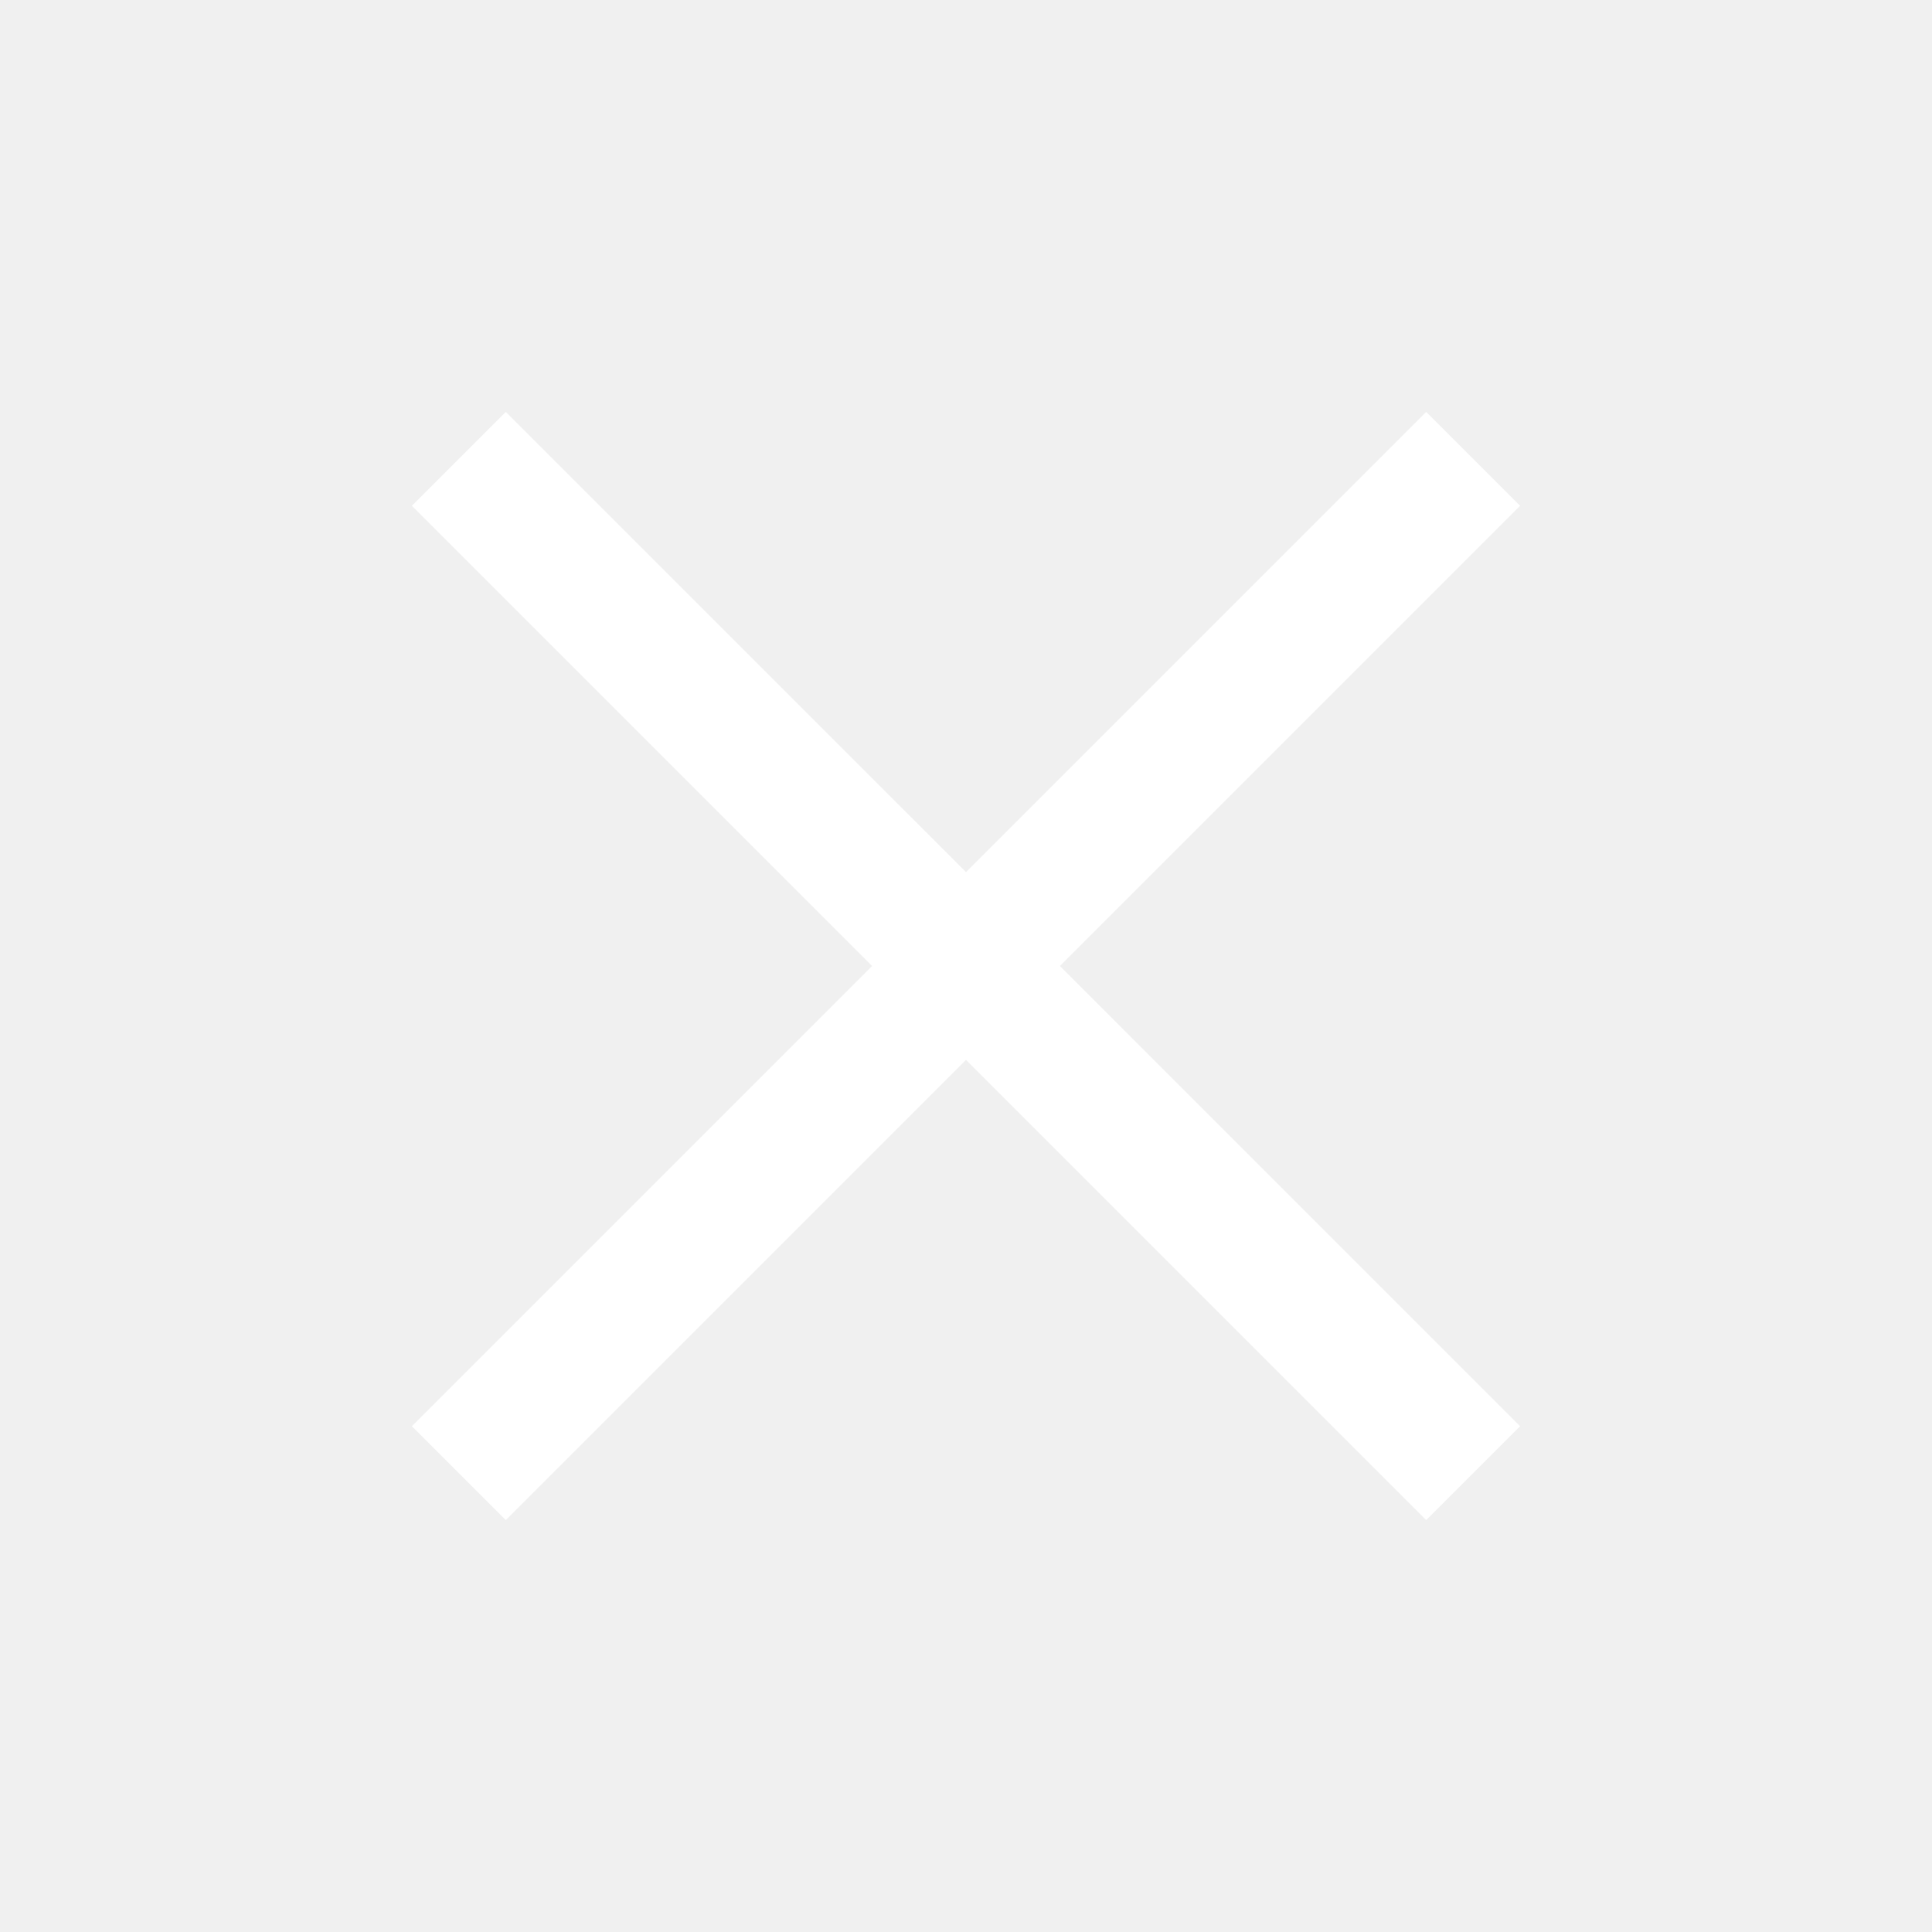
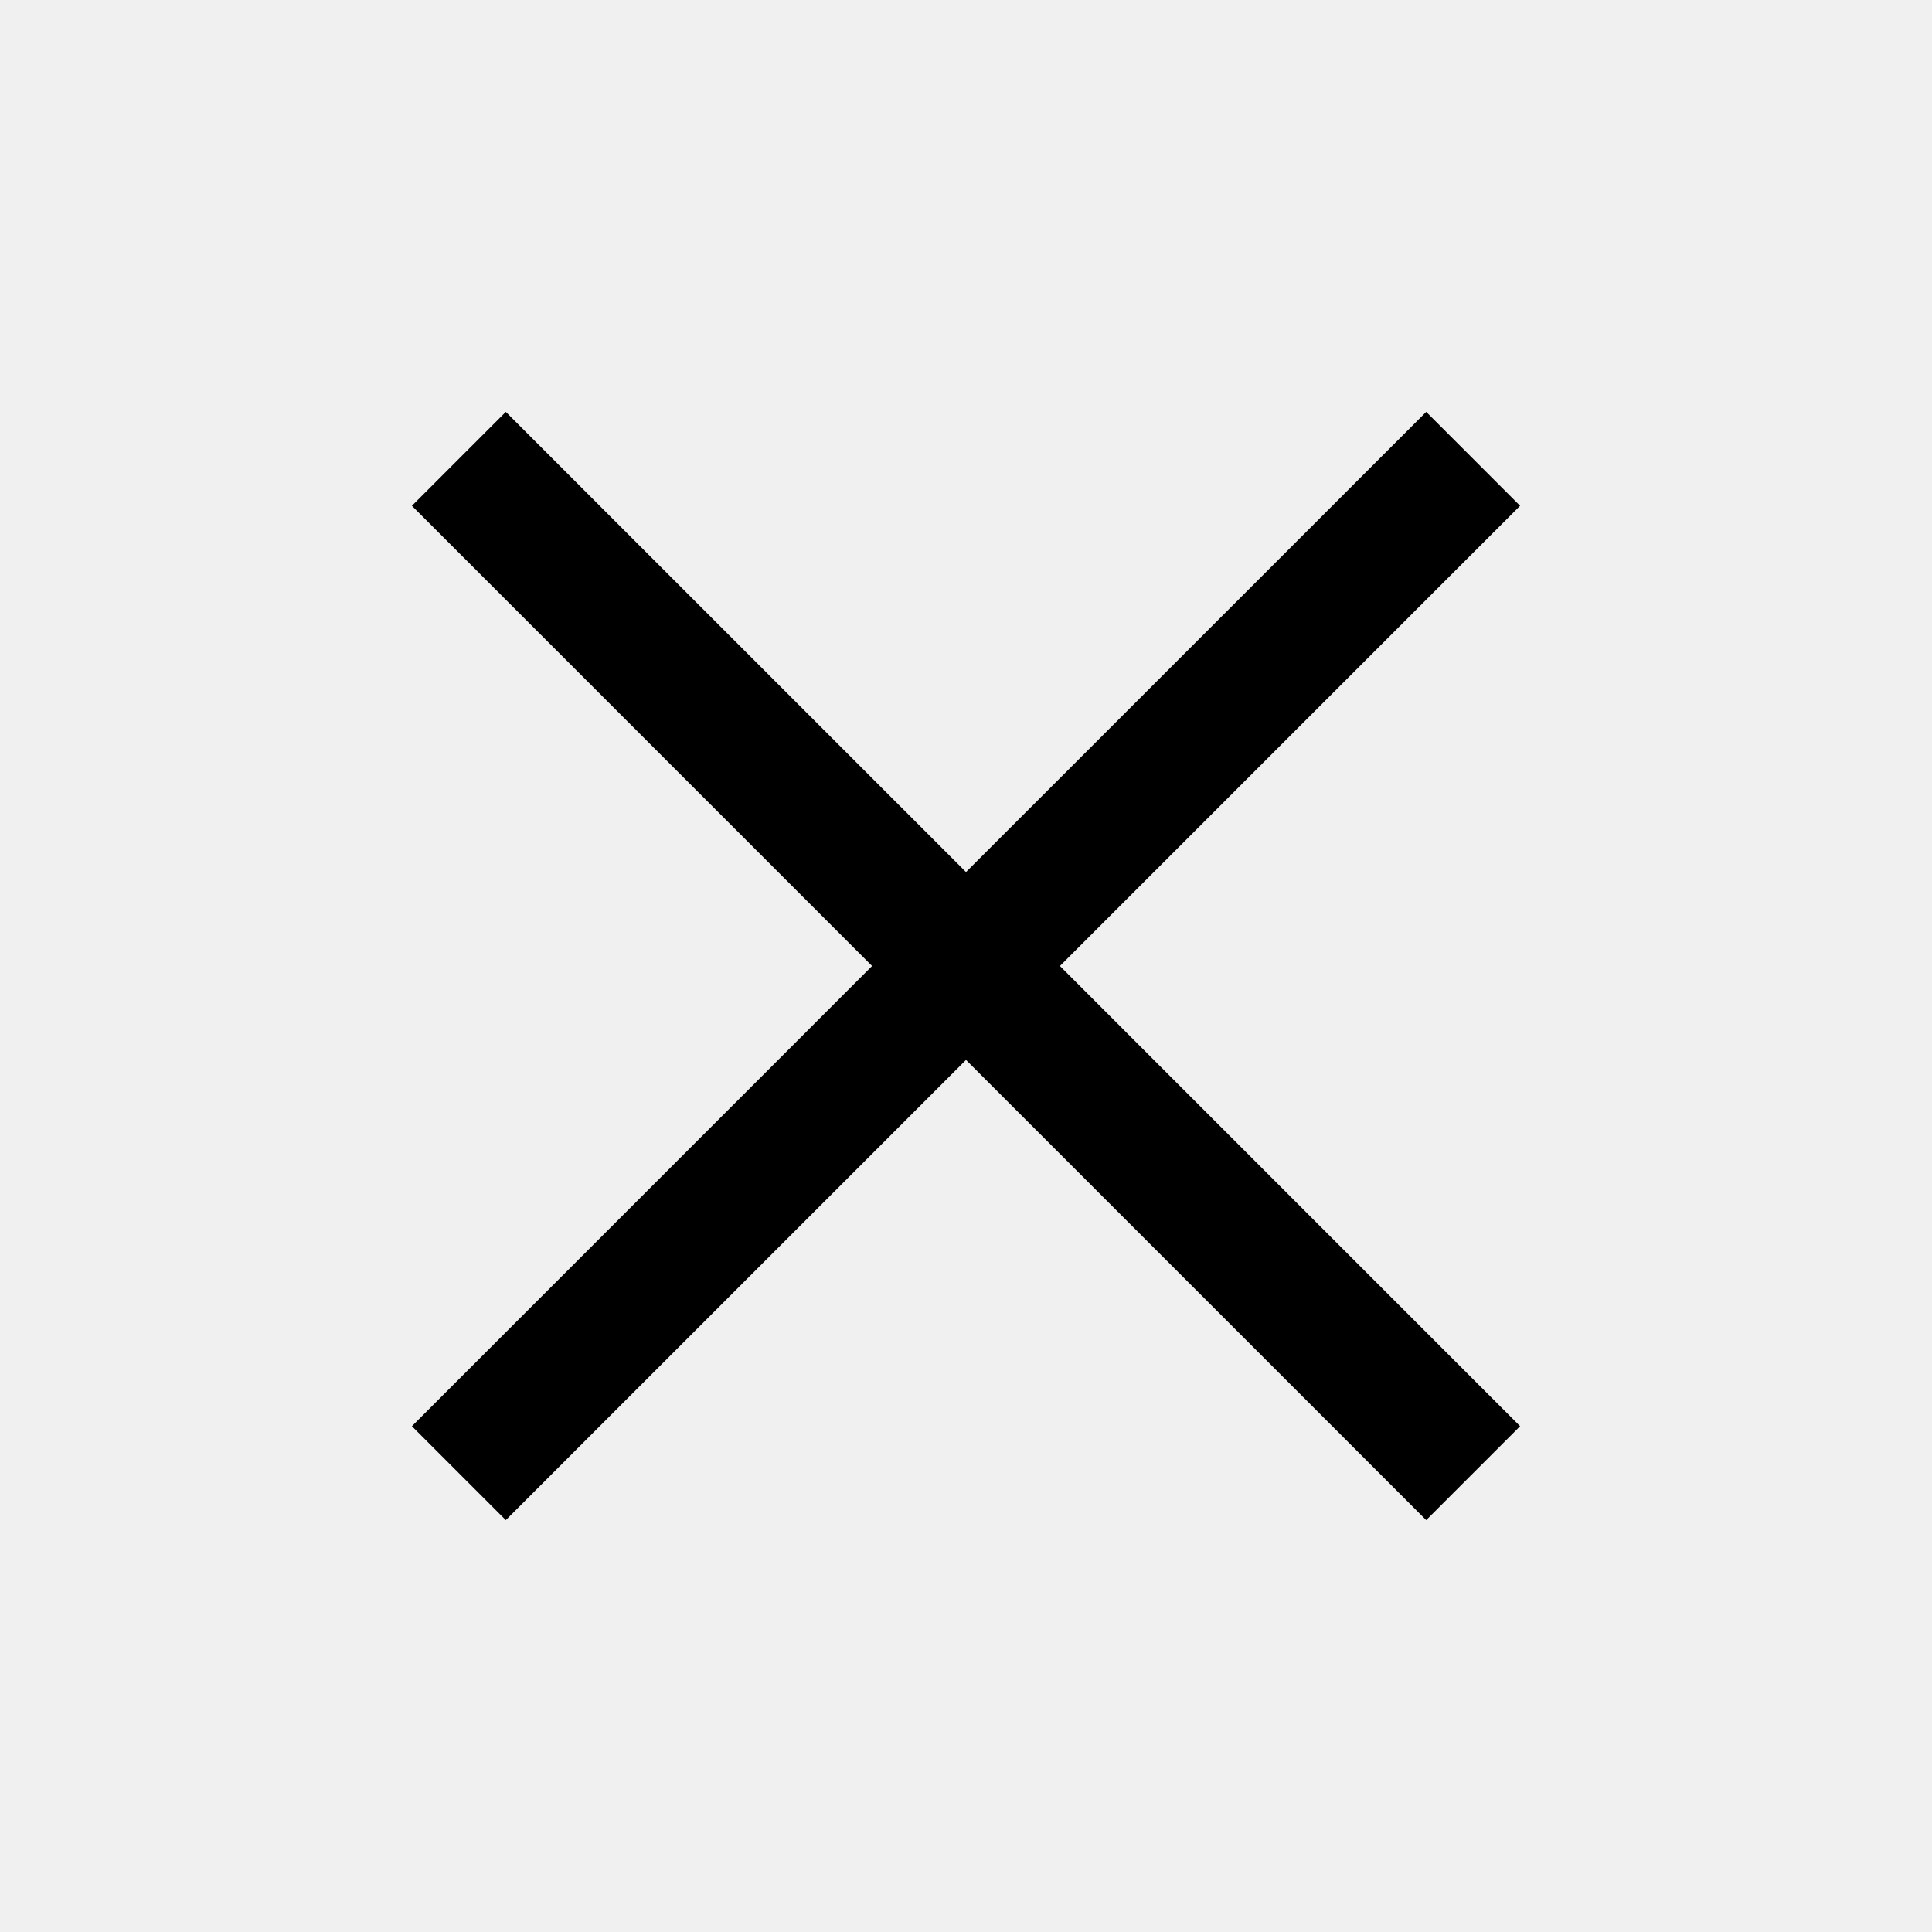
- <svg xmlns="http://www.w3.org/2000/svg" height="40px" viewBox="0 -960 960 960" width="40px" fill="white">
+ <svg xmlns="http://www.w3.org/2000/svg" height="40px" viewBox="0 -960 960 960" width="40px" fill="black">
  <path d="m251.33-204.67-46.66-46.66L433.33-480 204.67-708.67l46.66-46.66L480-526.67l228.67-228.66 46.66 46.66L526.67-480l228.66 228.67-46.66 46.66L480-433.33 251.33-204.67Z" />
</svg>
